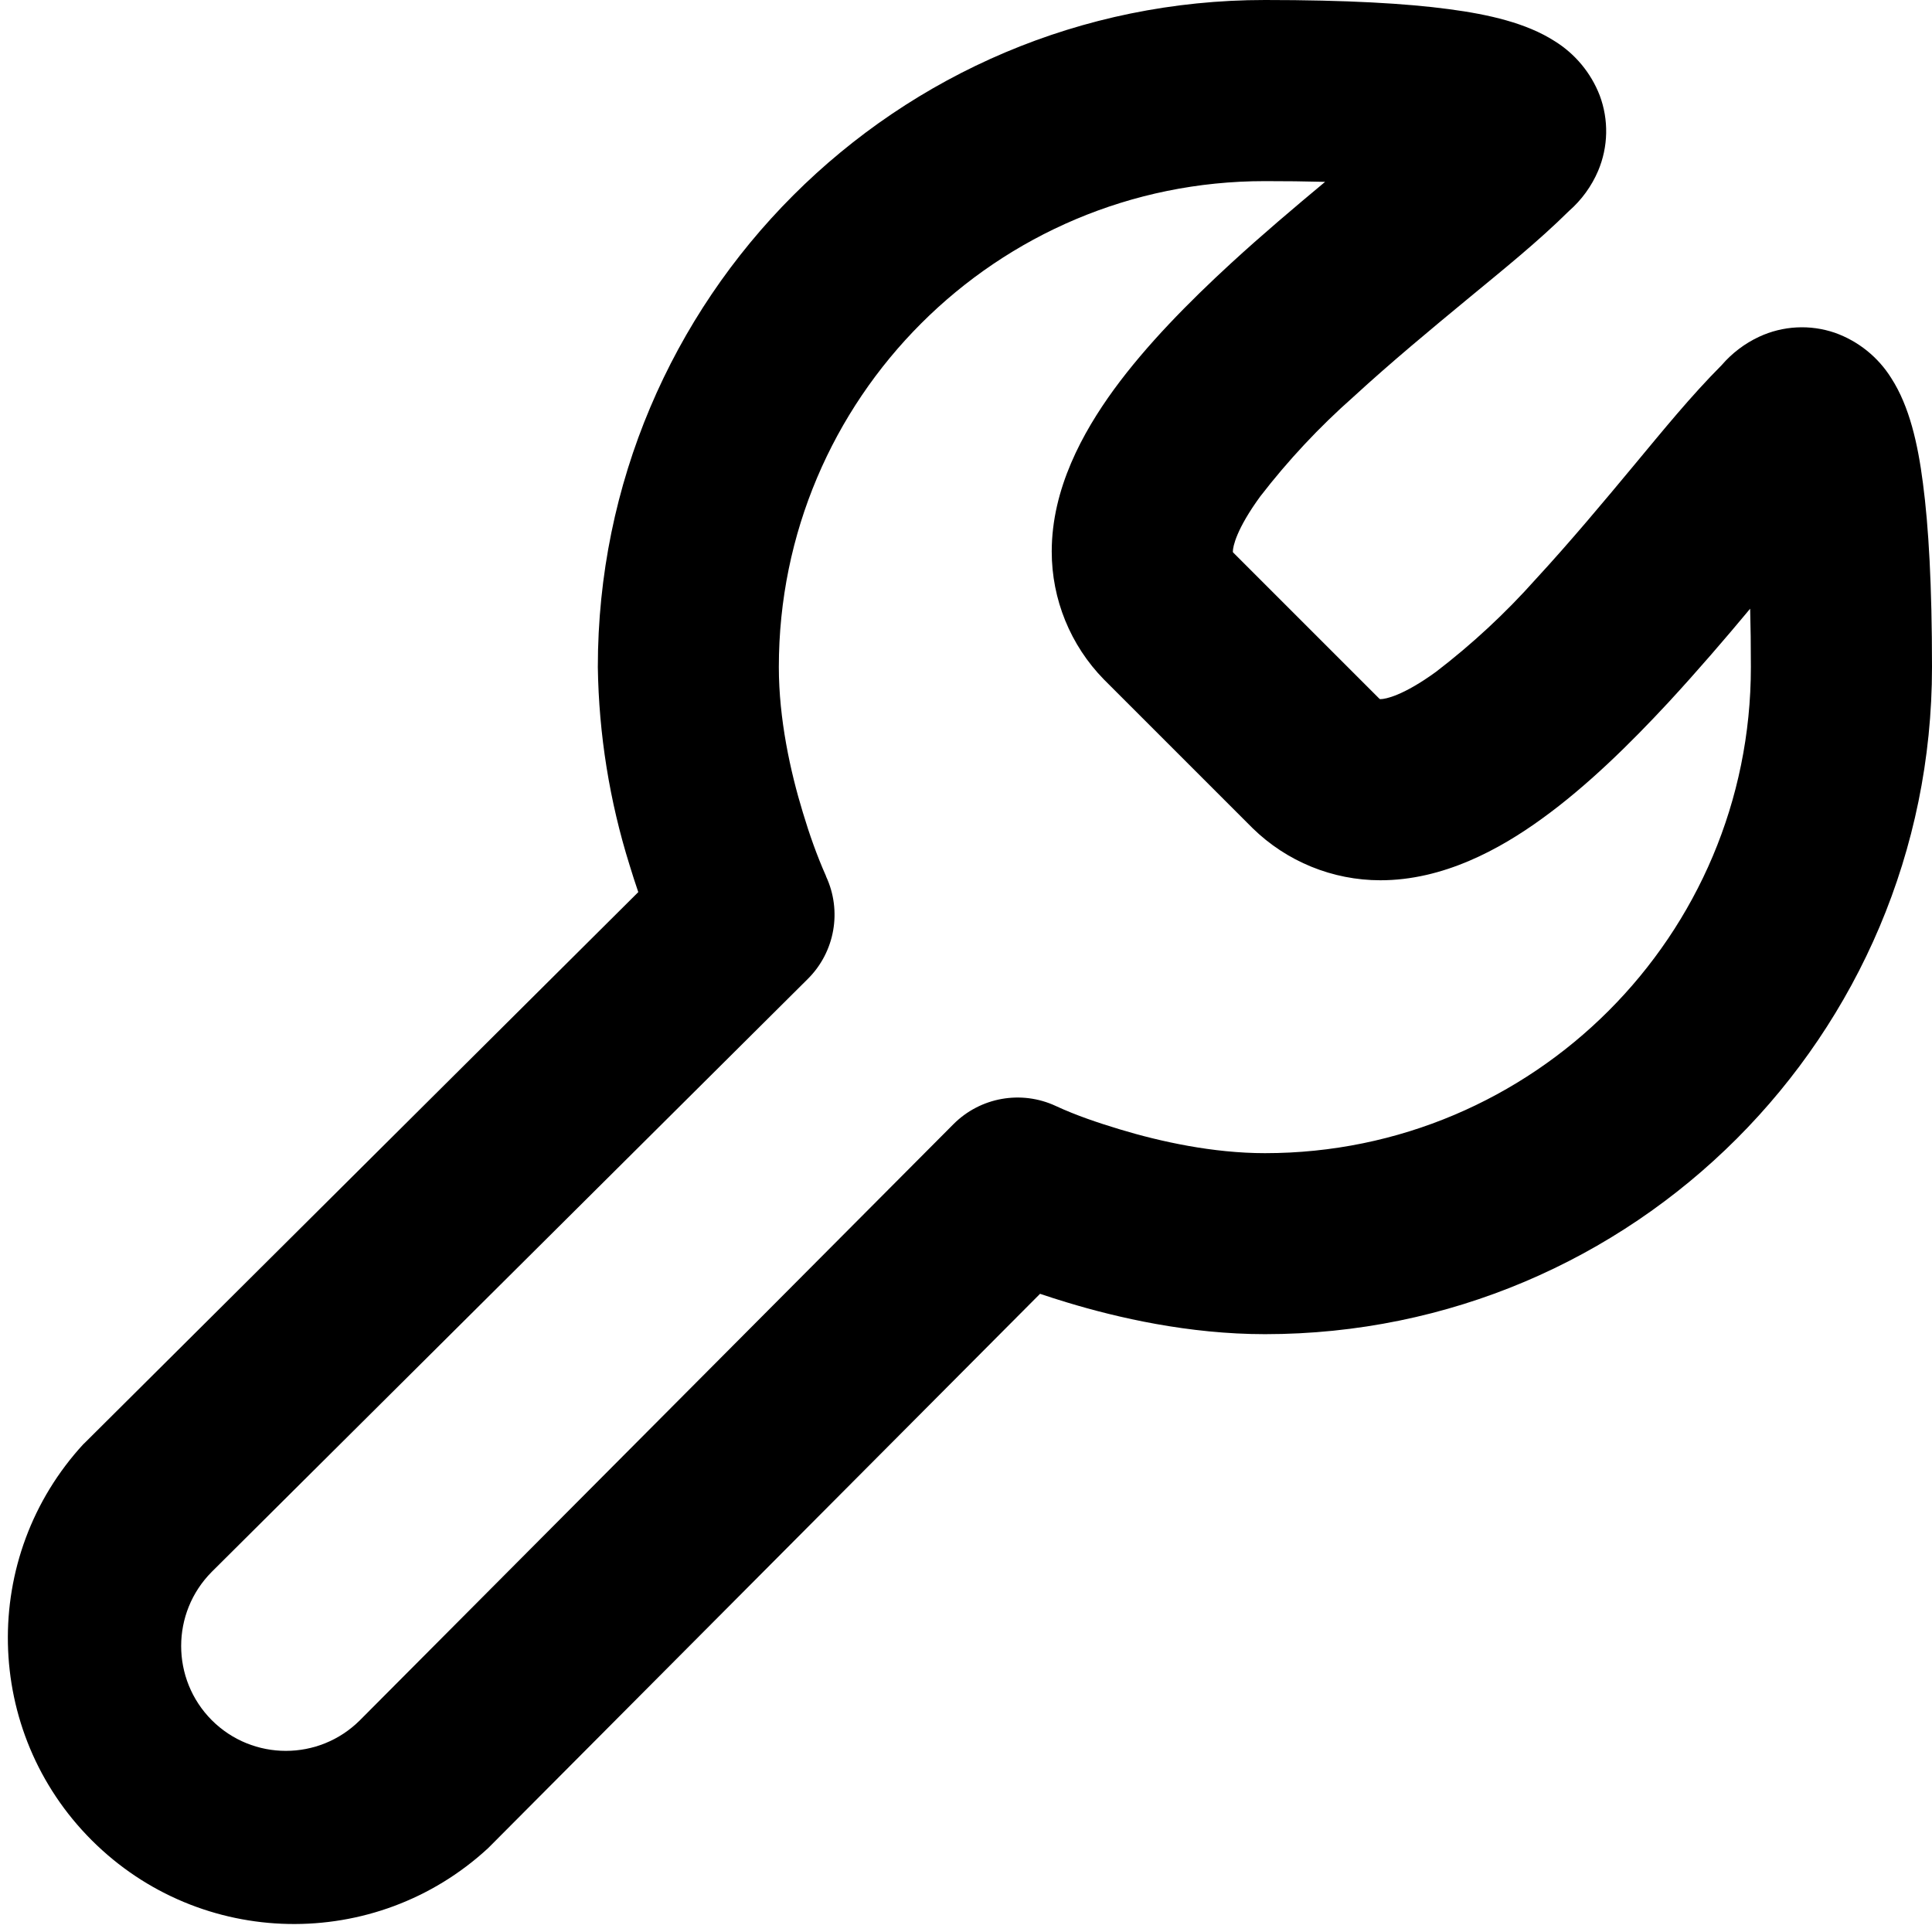
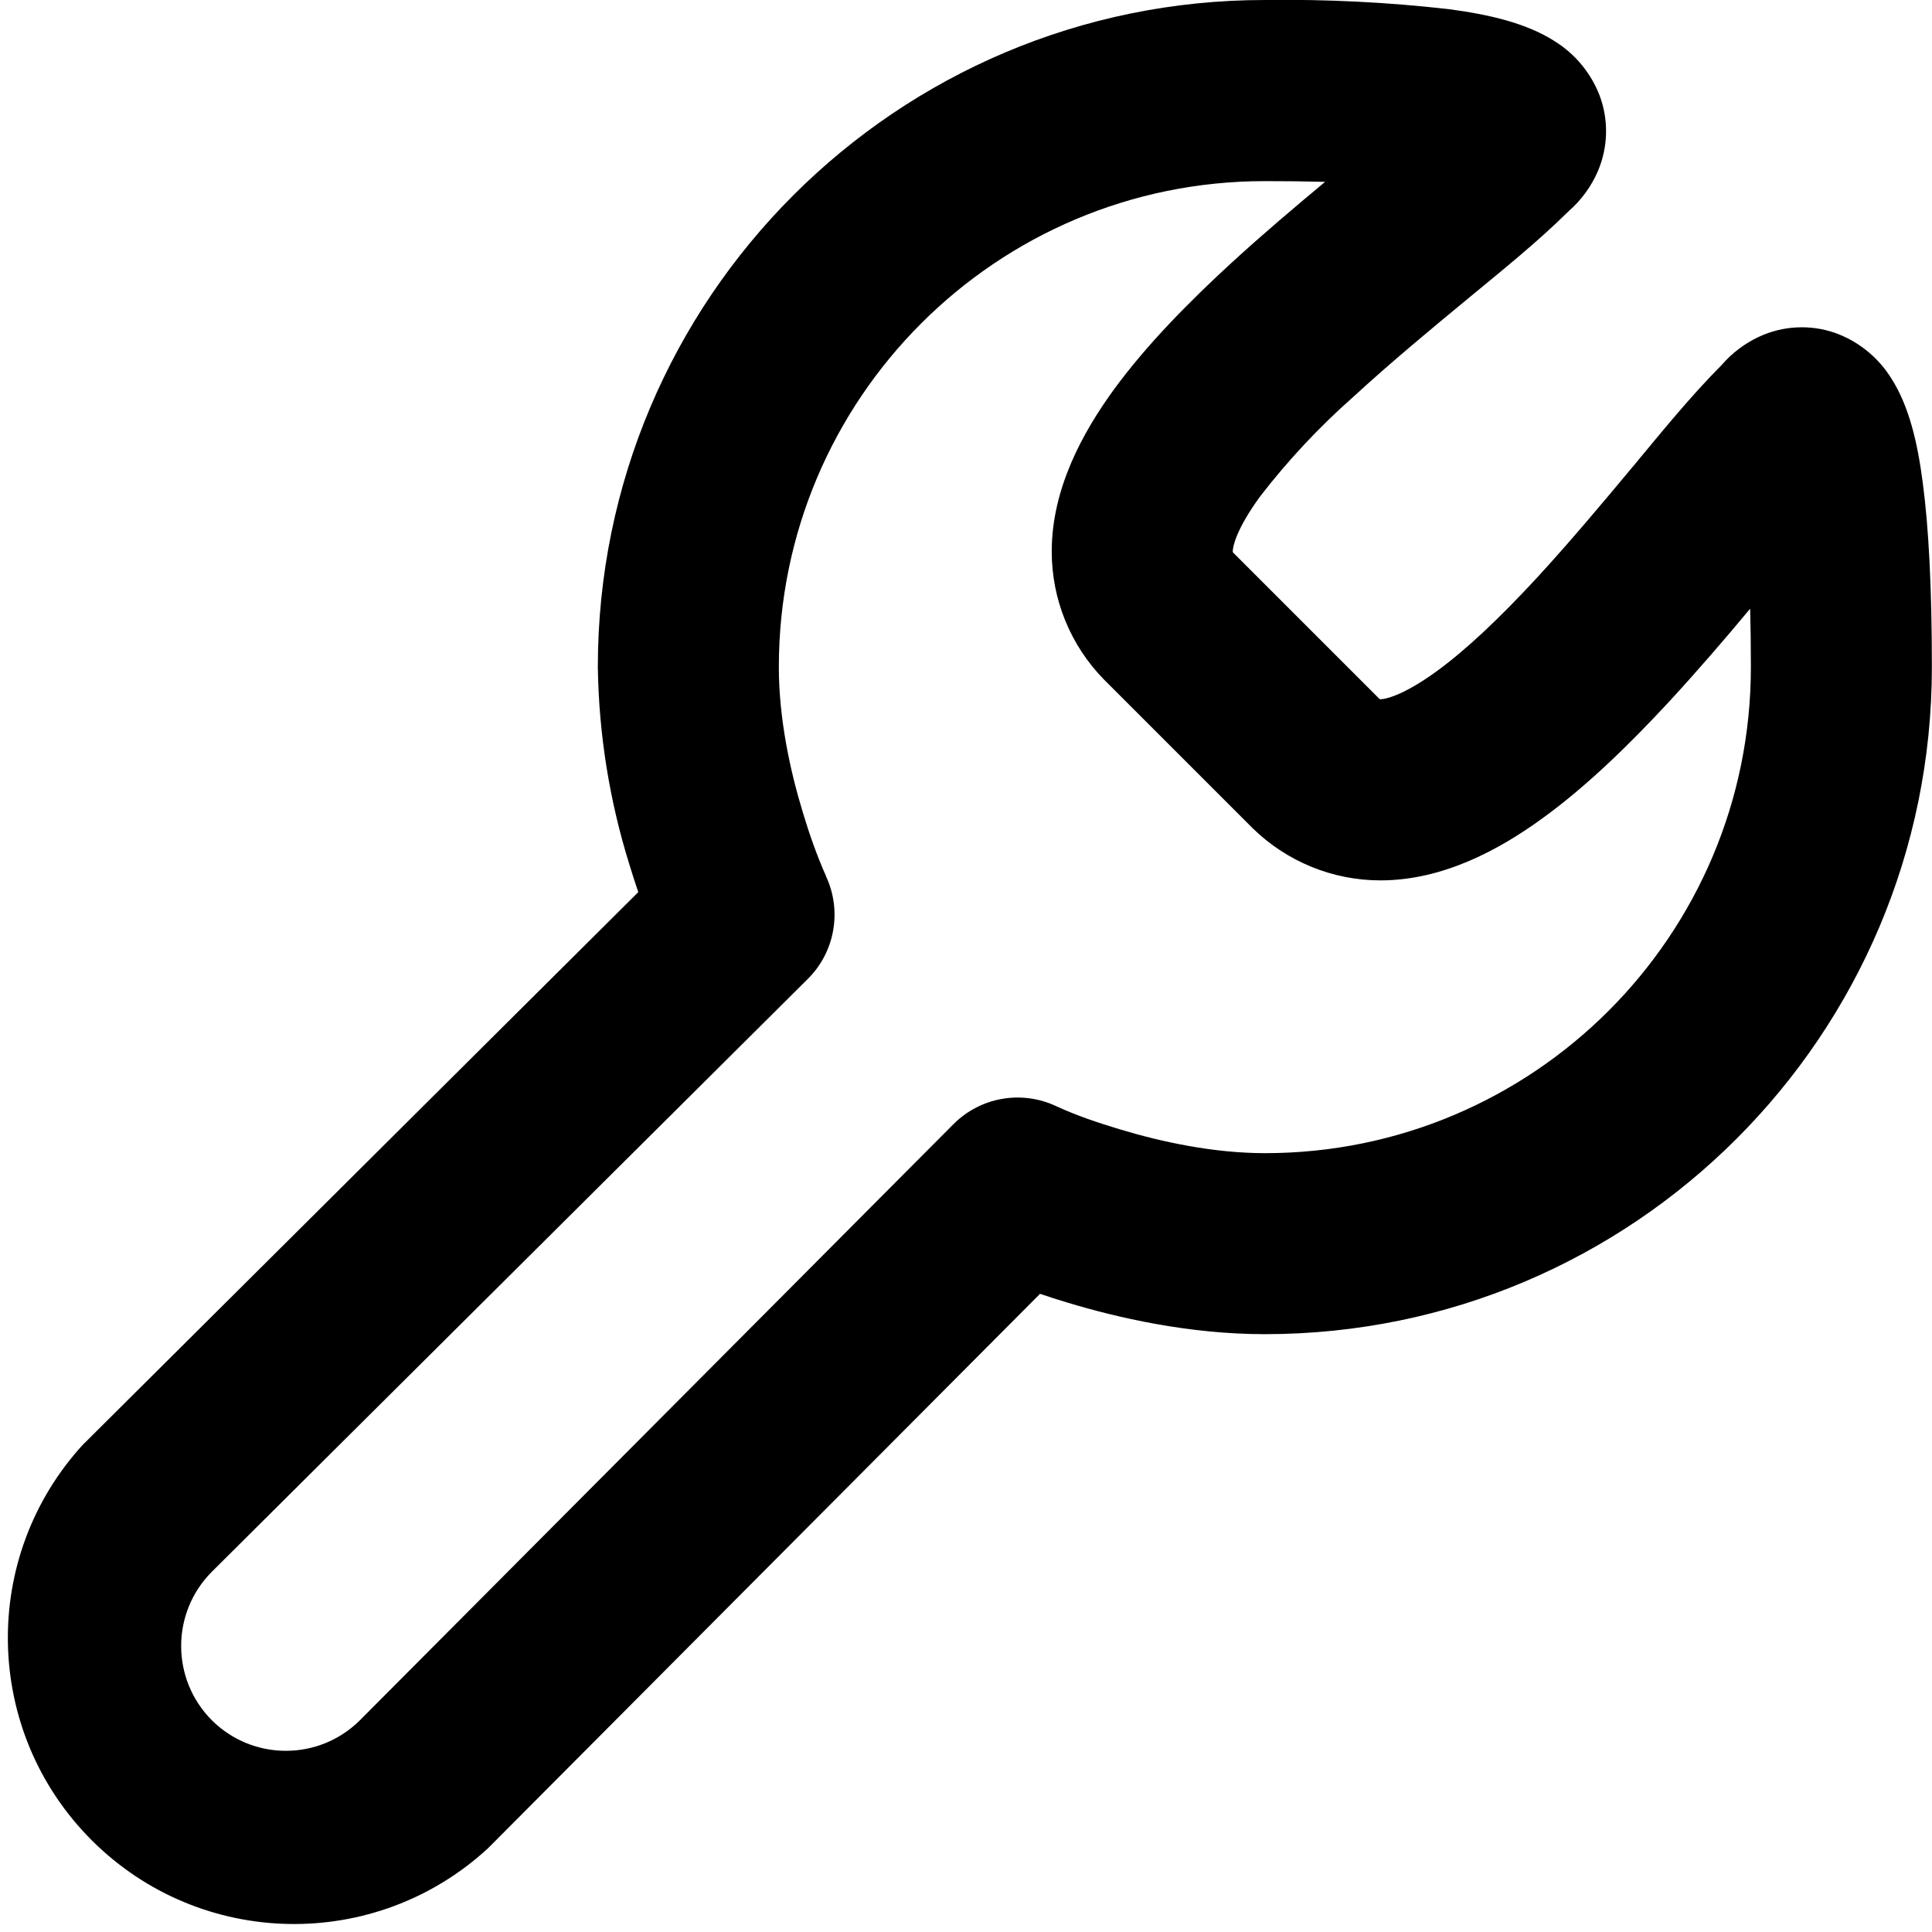
<svg xmlns="http://www.w3.org/2000/svg" width="16" height="16" fill="none" viewBox="0 0 16 16">
-   <path fill="currentColor" fill-rule="evenodd" d="M10.973 1.506a18.57 18.57 0 00-.497-.006A4.024 4.024 0 006.45 5.524c0 .43.095.865.199 1.205.054.18.116.356.192.527v.002a.75.75 0 01-.15.848l-4.937 4.911a.871.871 0 000 1.229.868.868 0 001.227 0L7.896 9.31a.75.75 0 01.847-.151c.17.079.35.139.528.193.34.103.775.198 1.205.198A4.024 4.024 0 0014.5 5.524c0-.177-.002-.338-.006-.483-.208.25-.438.517-.675.774-.32.345-.677.696-1.048.964-.354.257-.82.511-1.339.511-.396 0-.776-.155-1.059-.432L9.142 5.627a1.513 1.513 0 01-.432-1.06c0-.52.256-.985.514-1.34.27-.37.623-.727.97-1.046.258-.237.529-.466.78-.675zm-2.36 9.209l-4.57 4.59a2.37 2.37 0 01-3.35-3.348l.002-.001 4.591-4.568a6.886 6.886 0 01-.072-.223 5.77 5.77 0 01-.263-1.64A5.524 5.524 0 0110.476 0c.675 0 1.167.028 1.525.076.331.044.64.115.873.264a.92.92 0 01.374.45.844.844 0 01-.013.625.922.922 0 01-.241.332c-.26.257-.547.487-.829.72-.315.26-.647.535-.957.82a5.948 5.948 0 00-.771.824c-.197.27-.227.415-.227.457 0 .003 0 .006.003.008l1.211 1.211a.013.013 0 00.008.003c.043 0 .19-.03.46-.226a5.96 5.96 0 00.826-.767c.284-.308.56-.638.82-.951.233-.28.463-.564.72-.822a.927.927 0 01.31-.235.841.841 0 01.628-.033.91.91 0 01.467.376c.15.233.22.543.262.87.047.356.075.847.075 1.522a5.524 5.524 0 01-5.524 5.525c-.631 0-1.221-.136-1.64-.263a6.731 6.731 0 01-.222-.071z" clip-rule="evenodd" />
+   <path fill="currentColor" fill-rule="evenodd" d="M10.973 1.506a18.525 18.525 0 00-.497-.006A4.024 4.024 0 006.45 5.524c0 .43.095.865.199 1.205.054.18.116.356.192.527v.002a.75.75 0 01-.15.848l-4.937 4.911a.871.871 0 000 1.229.869.869 0 001.227 0L7.896 9.31a.75.75 0 01.847-.151c.17.079.35.139.529.193.34.103.774.198 1.204.198A4.024 4.024 0 0014.5 5.524c0-.177-.002-.338-.006-.483-.208.25-.438.517-.675.774-.32.345-.677.696-1.048.964-.354.257-.82.512-1.339.512-.396 0-.776-.156-1.059-.433L9.142 5.627a1.513 1.513 0 01-.432-1.06c0-.52.256-.985.514-1.34.27-.37.623-.727.97-1.046.258-.237.529-.466.78-.675zm-2.36 9.209l-4.57 4.59a2.37 2.37 0 01-3.35-3.348l.002-.001 4.591-4.568a6.887 6.887 0 01-.072-.223 5.77 5.77 0 01-.263-1.64A5.524 5.524 0 0110.476 0 12 12 0 0112 .076c.331.044.64.115.873.264a.92.92 0 01.374.45.843.843 0 01-.013.625.922.922 0 01-.241.332c-.26.257-.547.487-.829.72-.315.26-.647.535-.957.82a5.947 5.947 0 00-.771.824c-.197.27-.227.415-.227.457 0 .003 0 .006.003.008l1.211 1.211a.013.013 0 00.008.004c.043 0 .19-.032.46-.227.253-.183.532-.45.826-.767.284-.308.56-.638.82-.95.233-.28.463-.565.72-.823a.925.925 0 01.31-.235.841.841 0 01.628-.033.911.911 0 01.467.376c.15.233.22.543.262.87.047.356.075.847.075 1.522a5.524 5.524 0 01-5.524 5.525c-.631 0-1.221-.136-1.64-.263a6.969 6.969 0 01-.222-.071z" clip-rule="evenodd" />
</svg>
